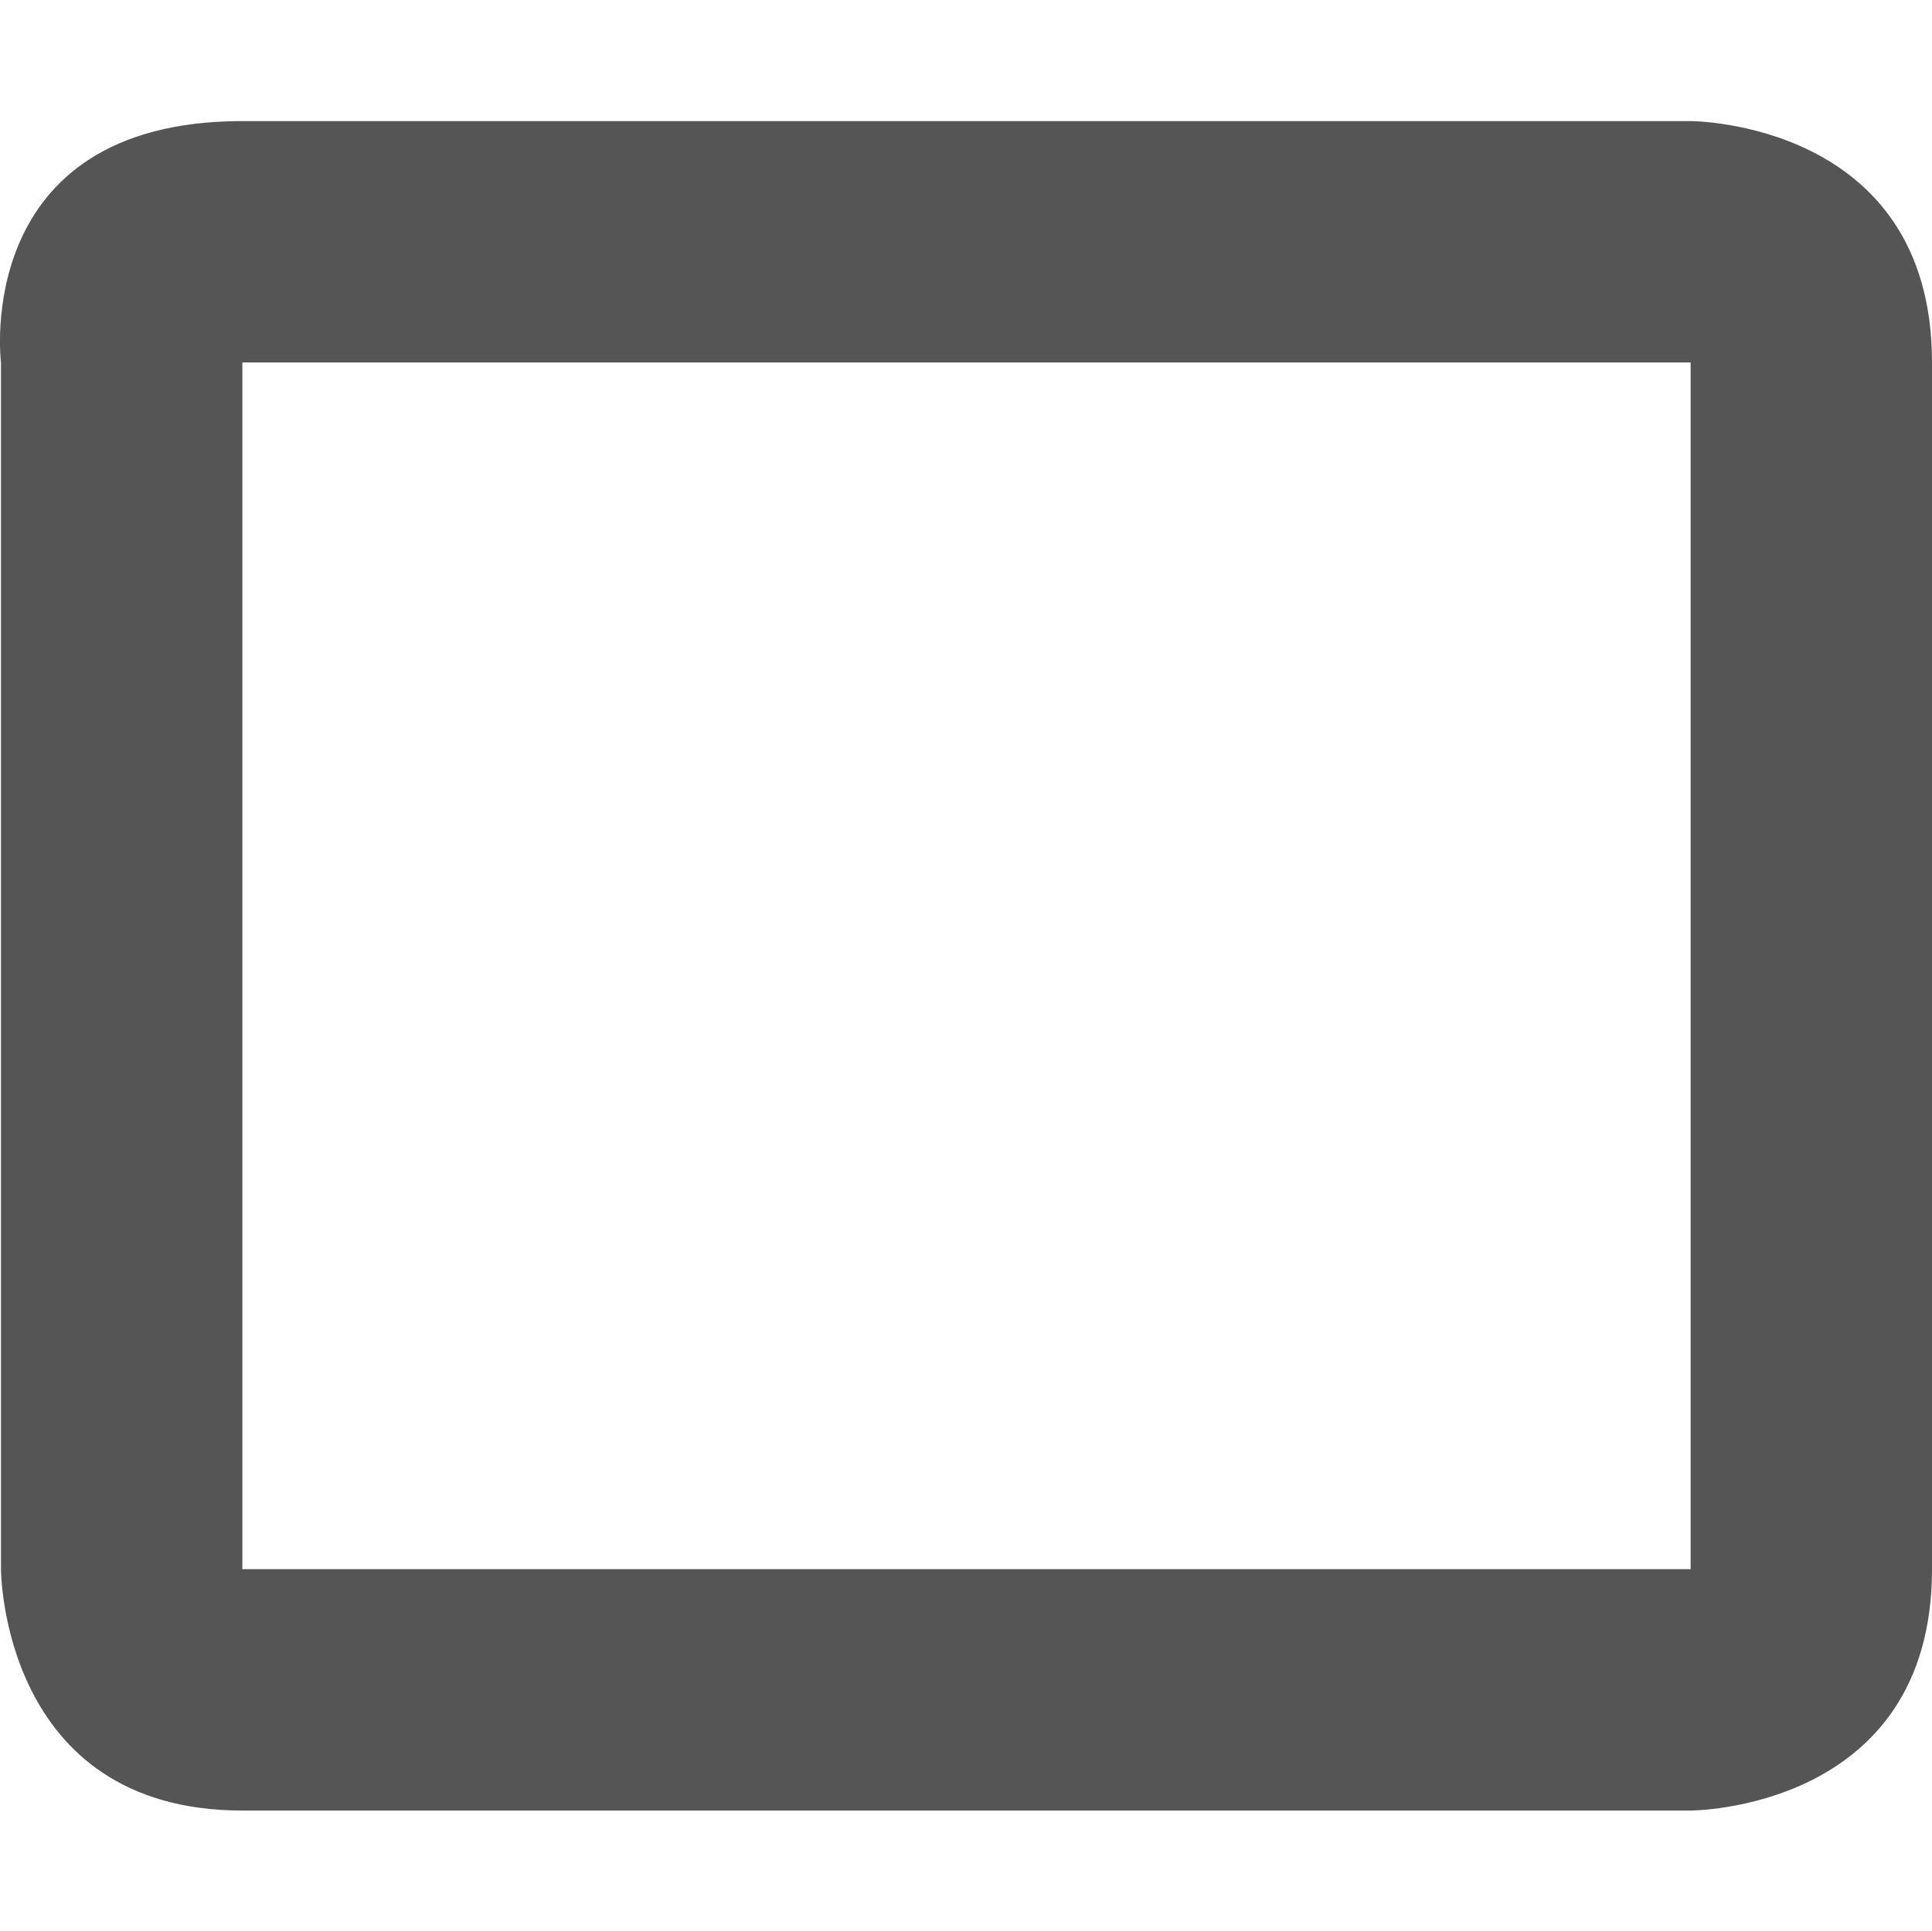
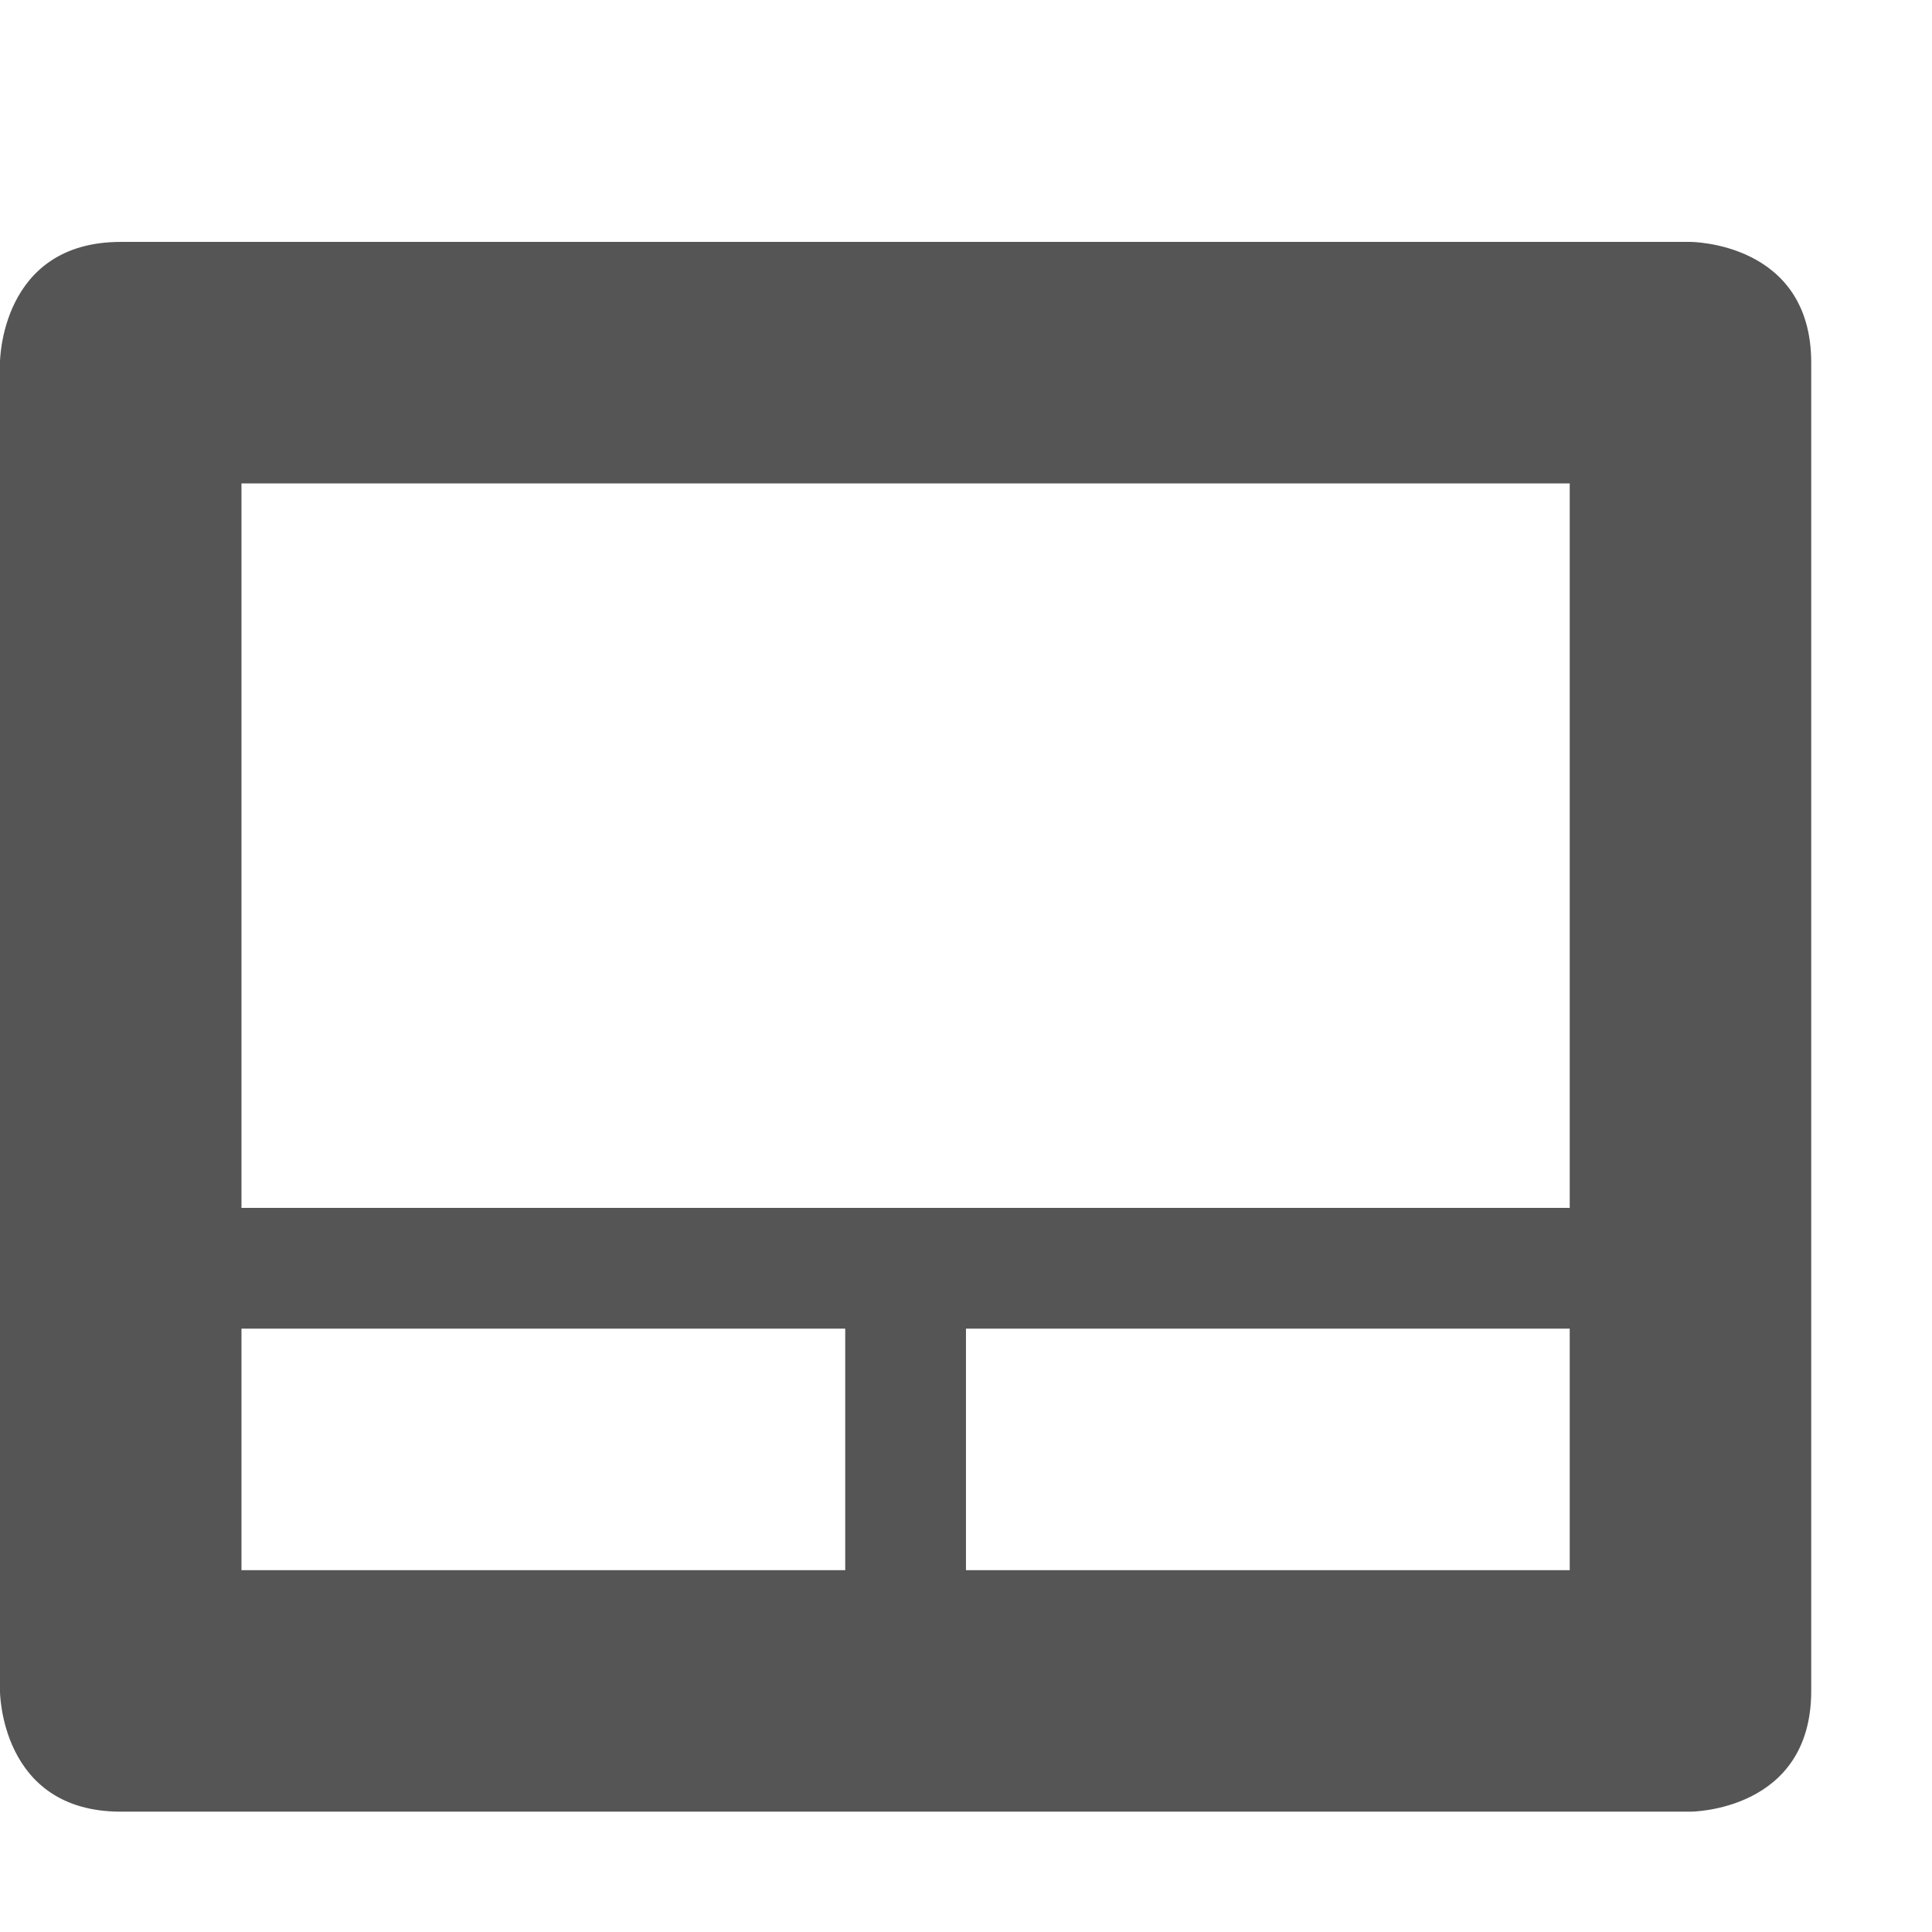
- <svg xmlns="http://www.w3.org/2000/svg" xmlns:ns1="http://www.openswatchbook.org/uri/2009/osb" height="16" id="svg7384" style="enable-background:new" version="1.1" width="16.008">
+ <svg xmlns="http://www.w3.org/2000/svg" xmlns:ns1="http://www.openswatchbook.org/uri/2009/osb" height="16" id="svg7384" style="enable-background:new" version="1.1" width="16">
  <defs id="defs7386">
    <linearGradient id="linearGradient5606" ns1:paint="solid">
      <stop id="stop5608" offset="0" style="stop-color:#000000;stop-opacity:1;" />
    </linearGradient>
    <filter id="filter7554" style="color-interpolation-filters:sRGB">
      <feBlend id="feBlend7556" in2="BackgroundImage" mode="darken" />
    </filter>
  </defs>
-   <g id="layer9" style="display:inline" transform="translate(-464.9919,159.0034)" />
-   <g id="layer10" style="display:inline;filter:url(#filter7554)" transform="translate(-464.9919,159.0034)">
-     <path d="m 481,-156 c 0,-2 -2,-2 -2,-2 l -12,4e-5 c -2.25,10e-6 -2,2 -2,2 l 0,10 c 0,0 0,2 2,2 l 12,0 c 0,0 2,0 2,-2 z m -2,0 0,10 -12,0 0,-10 z" id="path5073" style="fill:#555555;fill-opacity:1;stroke:none" />
+   <g id="layer9" style="display:inline" transform="translate(-425.0002,159.0034)" />
+   <g id="layer10" style="display:inline;filter:url(#filter7554)" transform="translate(-425.0002,159.0034)">
+     <path d="m 426,-157 c -1,0 -1,1 -1,1 l 0,11 c 0,0 0,1 1,1 l 13,0 c 0,0 1,0 1,-1 l 0,-11 c 0,-1 -1,-1 -1,-1 z m 1,2 11,0 0,6 -11,0 z m 0,7 5,0 0,2 -5,0 z m 6,0 5,0 0,2 -5,0 z" id="path5073" style="fill:#555555;fill-opacity:1;stroke:none" />
  </g>
-   <g id="layer1" style="display:inline" transform="translate(-223.9917,-457.9966)" />
-   <g id="layer14" style="display:inline" transform="translate(-464.9919,159.0034)" />
-   <g id="layer15" style="display:inline" transform="translate(-464.9919,159.0034)" />
-   <g id="g71291" style="display:inline" transform="translate(-464.9919,159.0034)" />
-   <g id="layer2" style="display:inline" transform="translate(-223.9917,-307.9966)" />
-   <g id="g6058" style="display:inline" transform="translate(-223.9917,-307.9966)" />
-   <g id="layer12" style="display:inline" transform="translate(-464.9919,159.0034)" />
+   <g id="layer1" style="display:inline" transform="translate(-184,-457.9966)" />
+   <g id="layer14" style="display:inline" transform="translate(-425.0002,159.0034)" />
+   <g id="layer15" style="display:inline" transform="translate(-425.0002,159.0034)" />
+   <g id="g71291" style="display:inline" transform="translate(-425.0002,159.0034)" />
+   <g id="layer2" style="display:inline" transform="translate(-184,-307.9966)" />
+   <g id="g6058" style="display:inline" transform="translate(-184,-307.9966)" />
+   <g id="layer12" style="display:inline" transform="translate(-425.0002,159.0034)" />
</svg>
